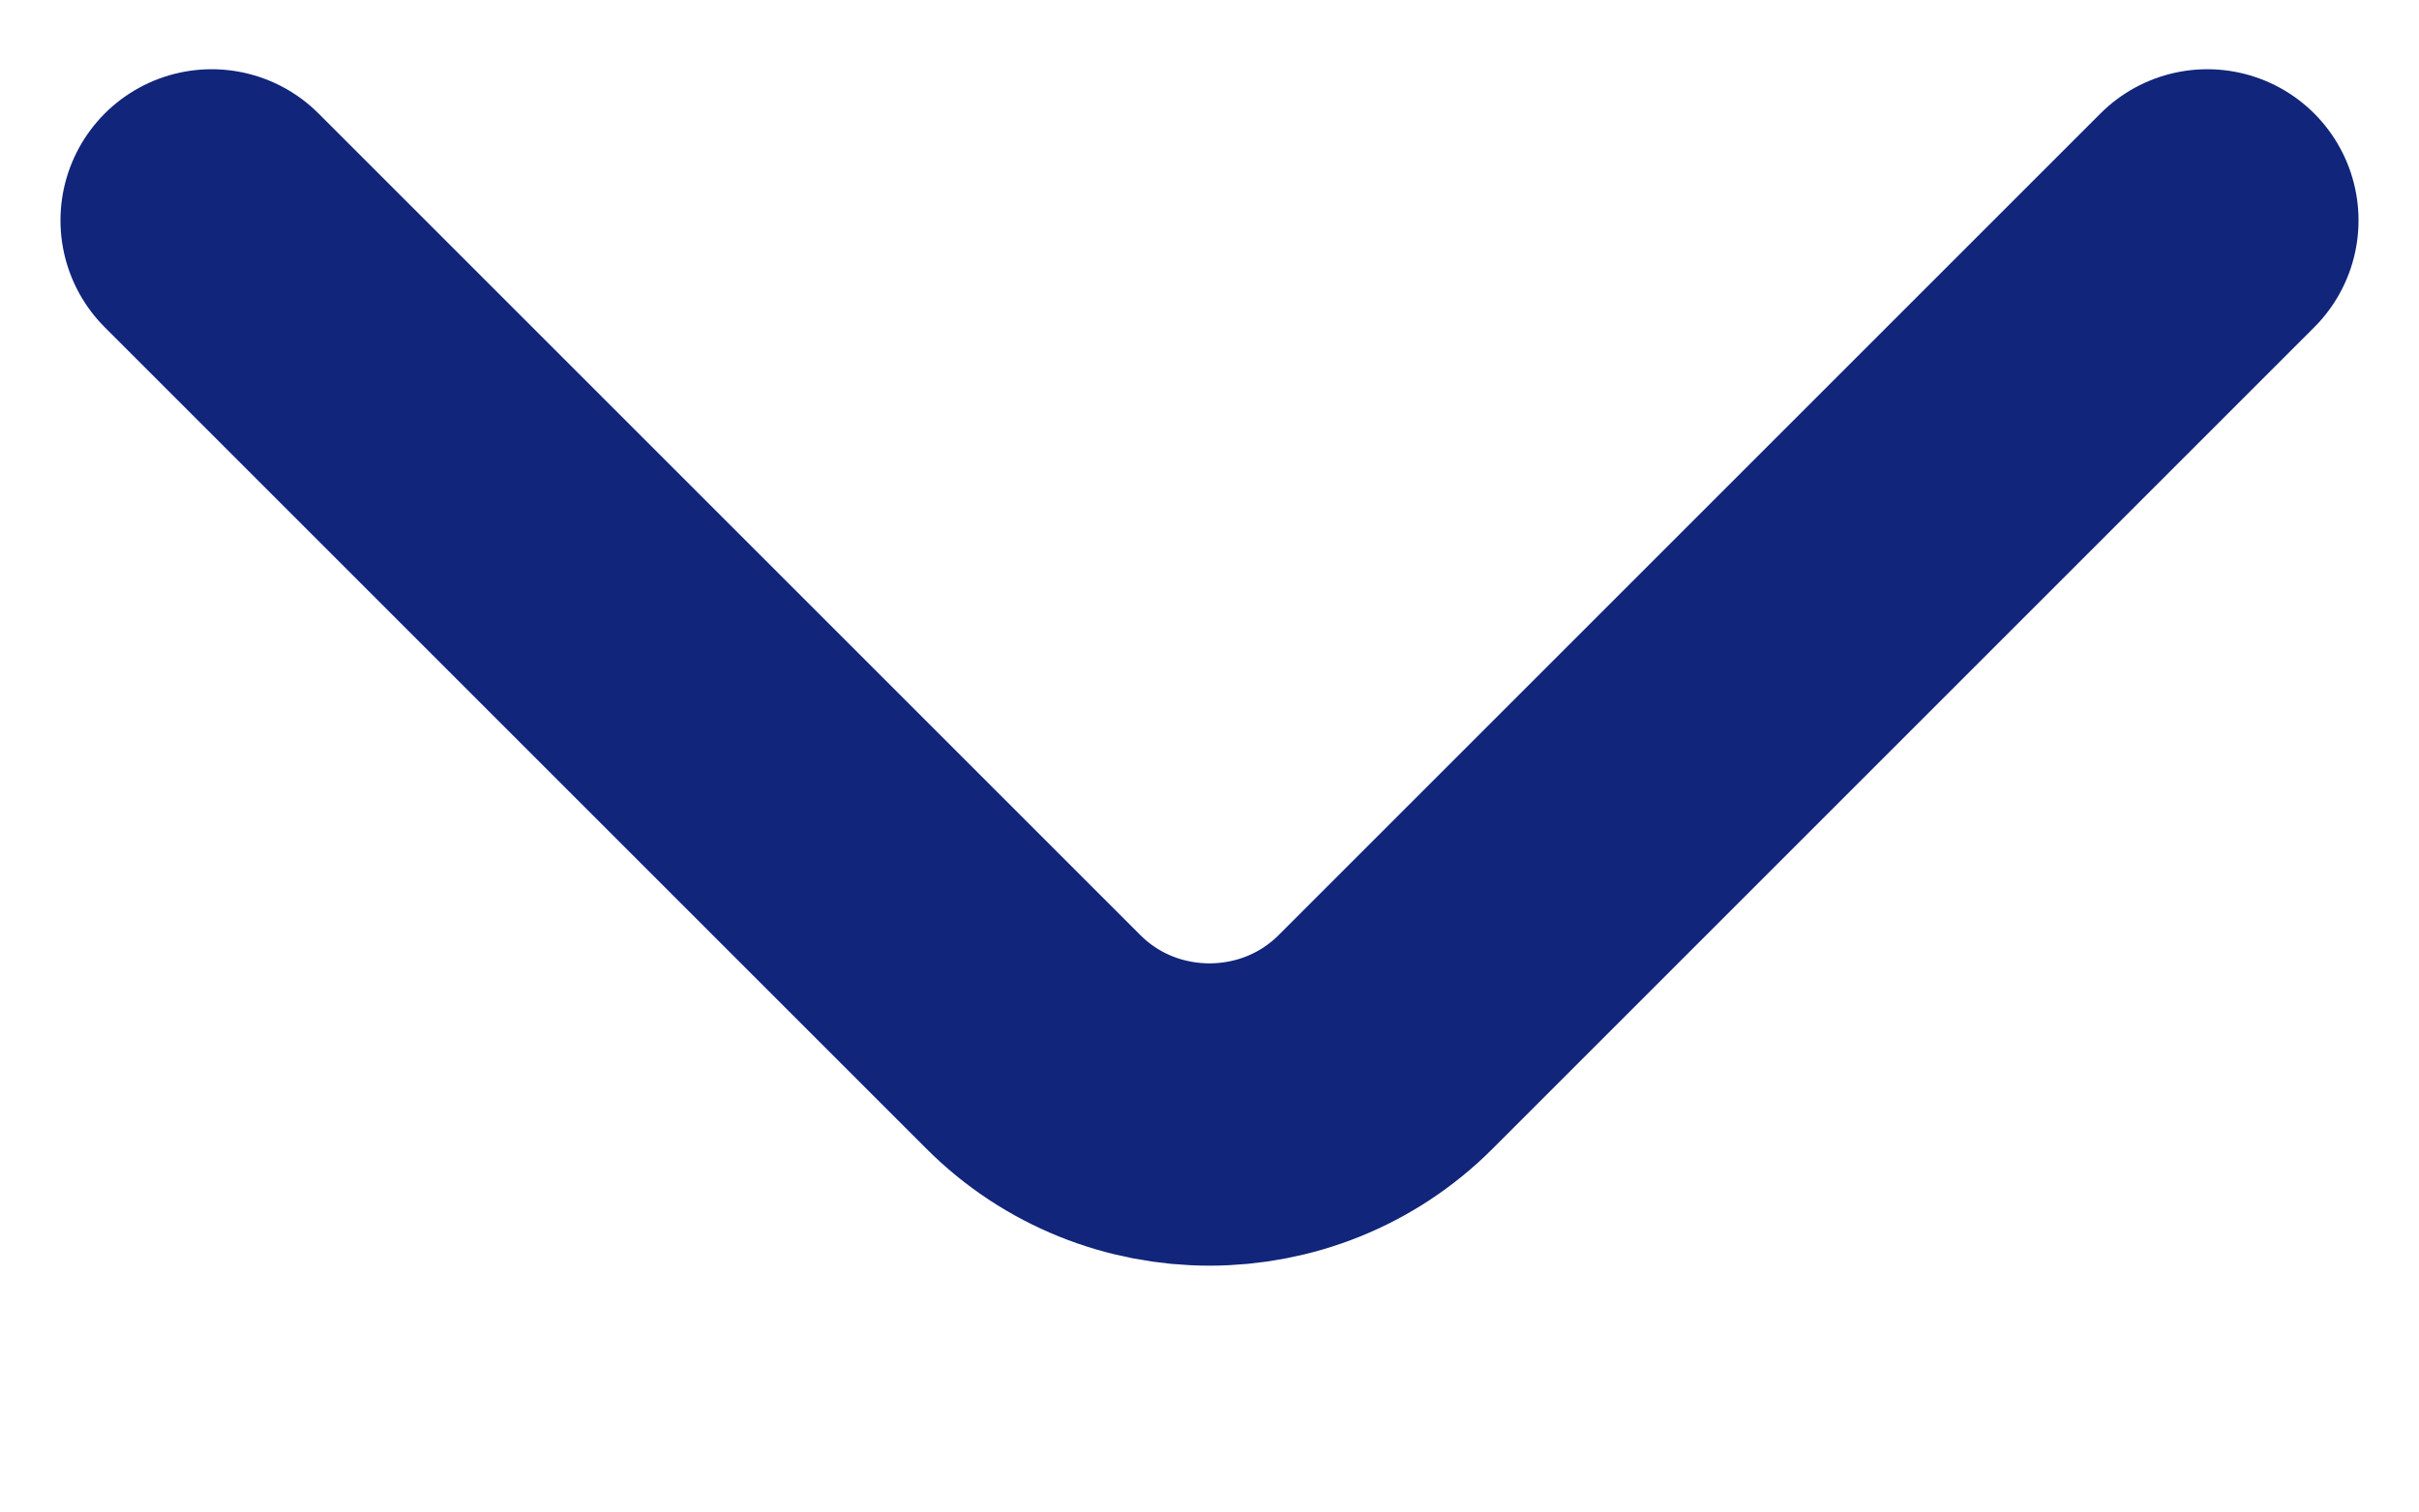
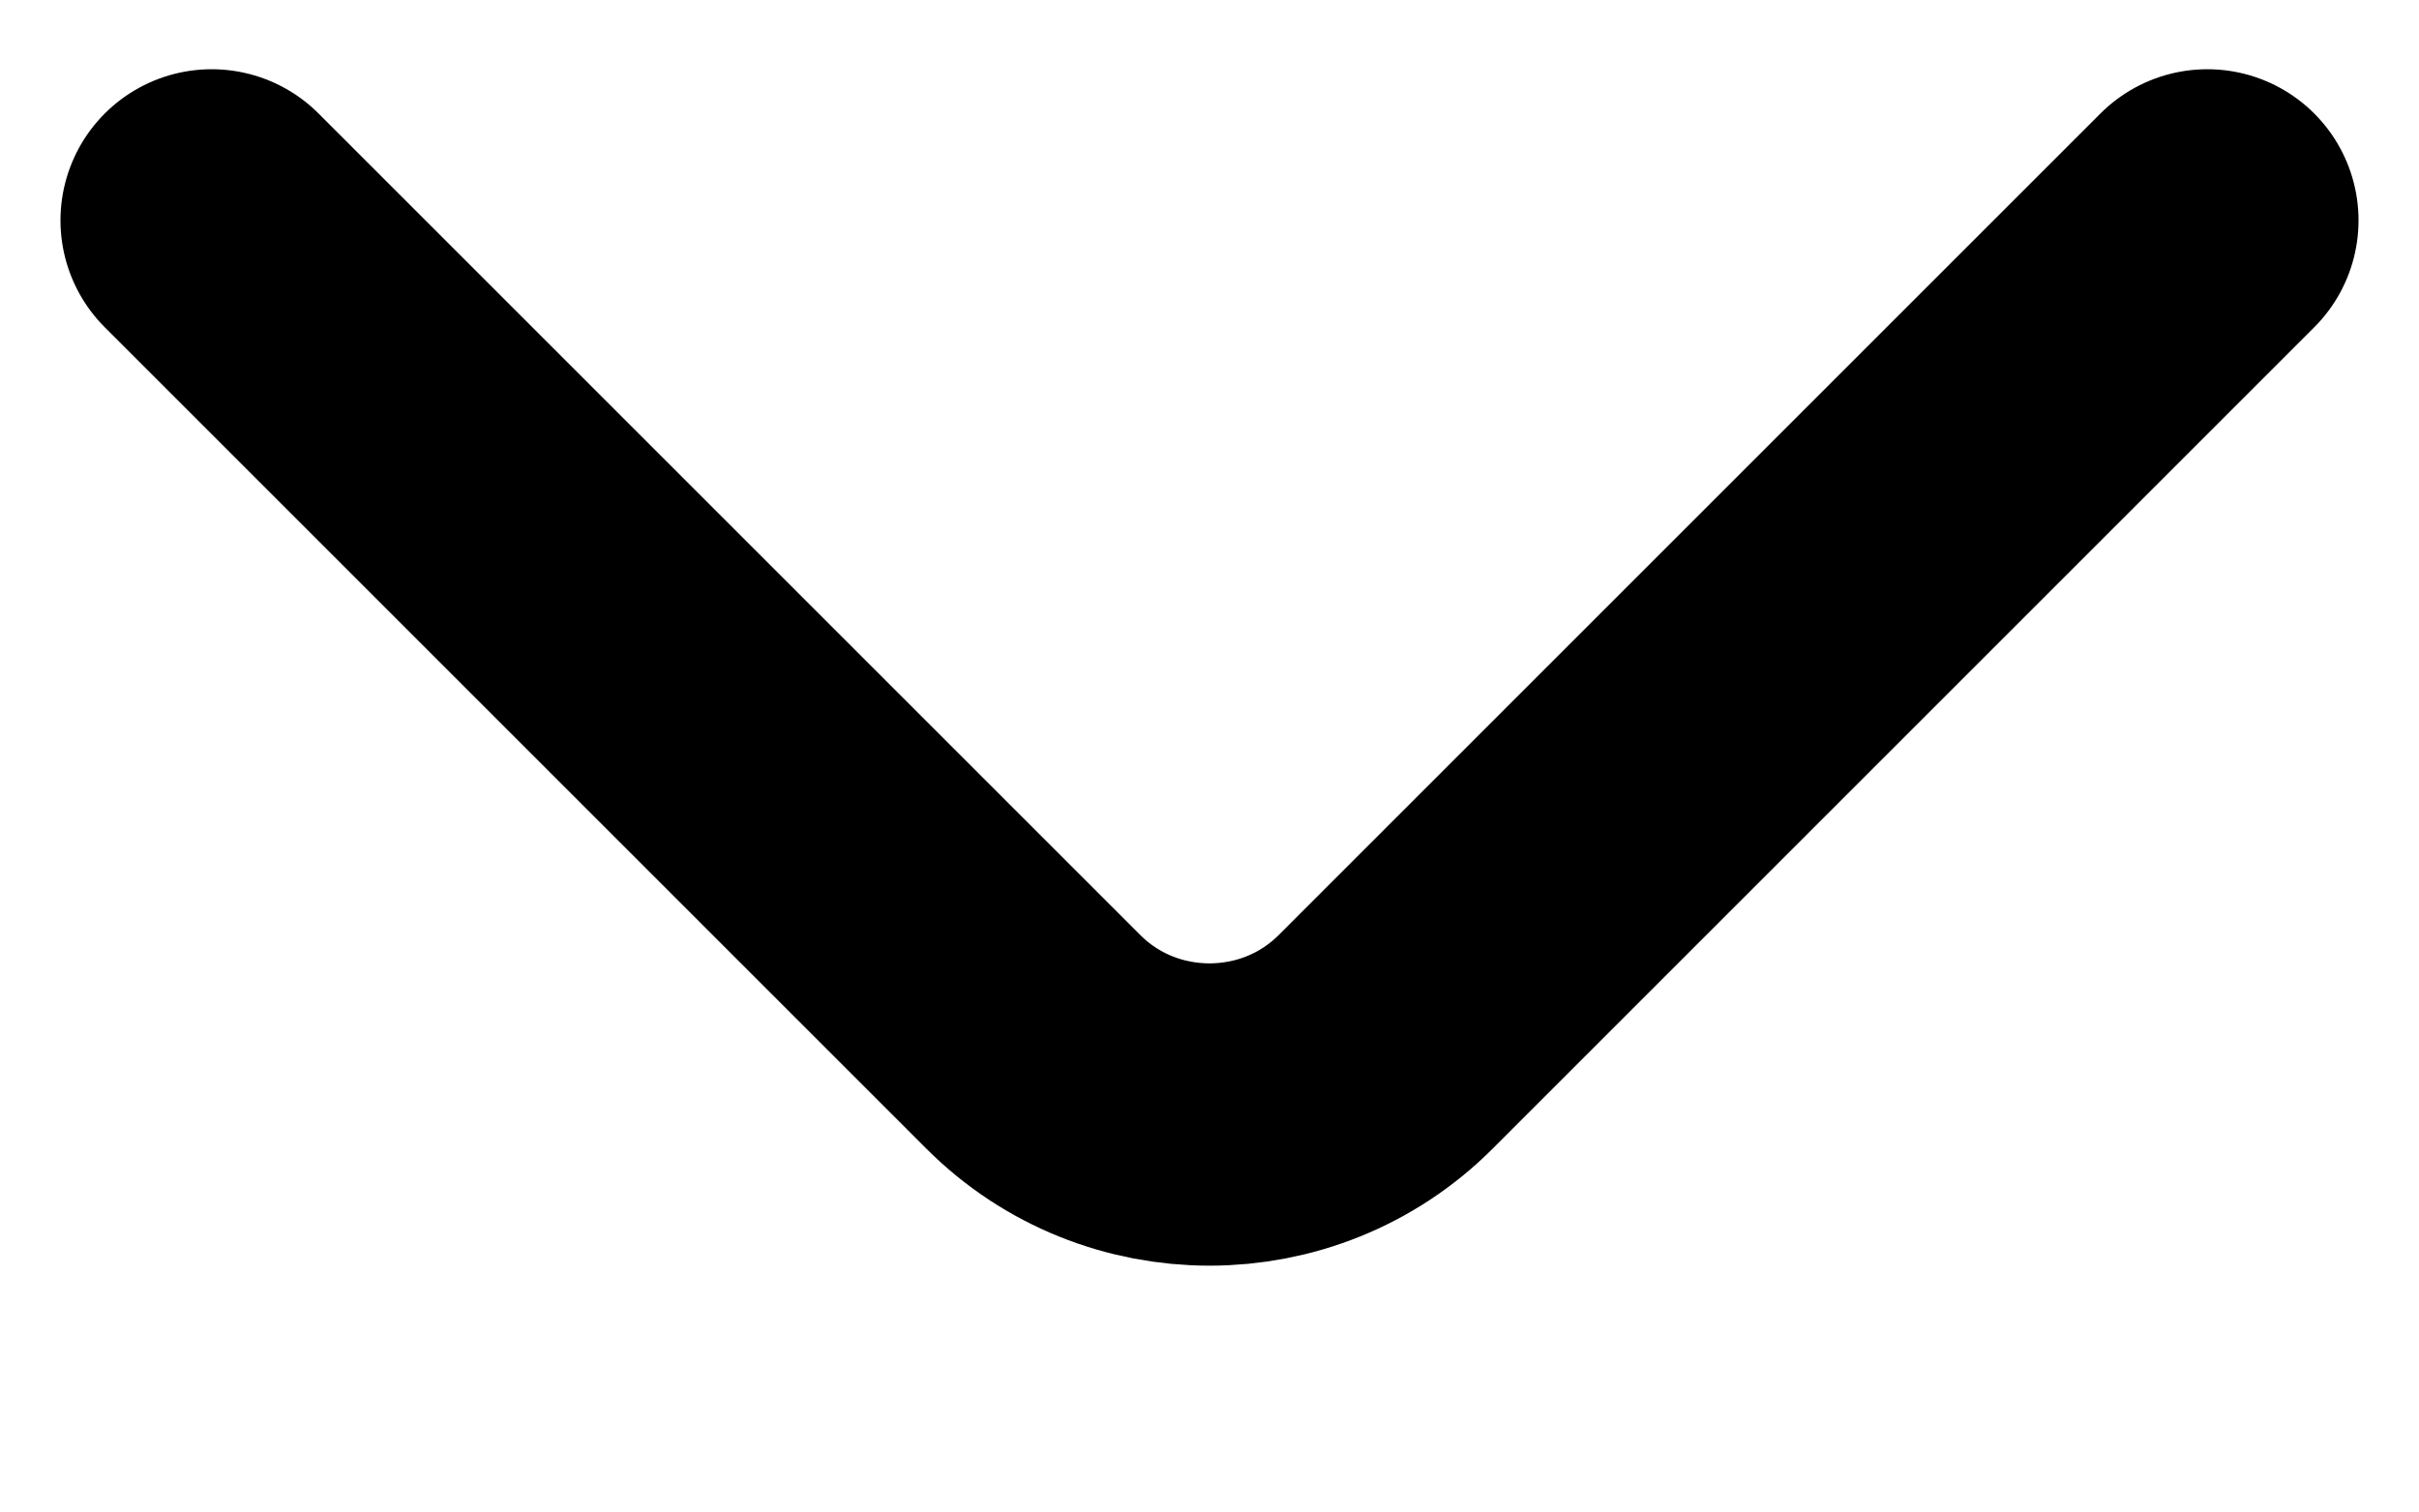
<svg xmlns="http://www.w3.org/2000/svg" width="8" height="5" viewBox="0 0 8 5" fill="none">
-   <path d="M7.3 0.729L4.583 3.446C4.263 3.767 3.737 3.767 3.417 3.446L0.7 0.729" stroke="#11257A" stroke-miterlimit="10" stroke-linecap="round" stroke-linejoin="round" />
+   <path d="M7.3 0.729L4.583 3.446C4.263 3.767 3.737 3.767 3.417 3.446L0.7 0.729" stroke="currentColor" stroke-miterlimit="10" stroke-linecap="round" stroke-linejoin="round" />
</svg>
